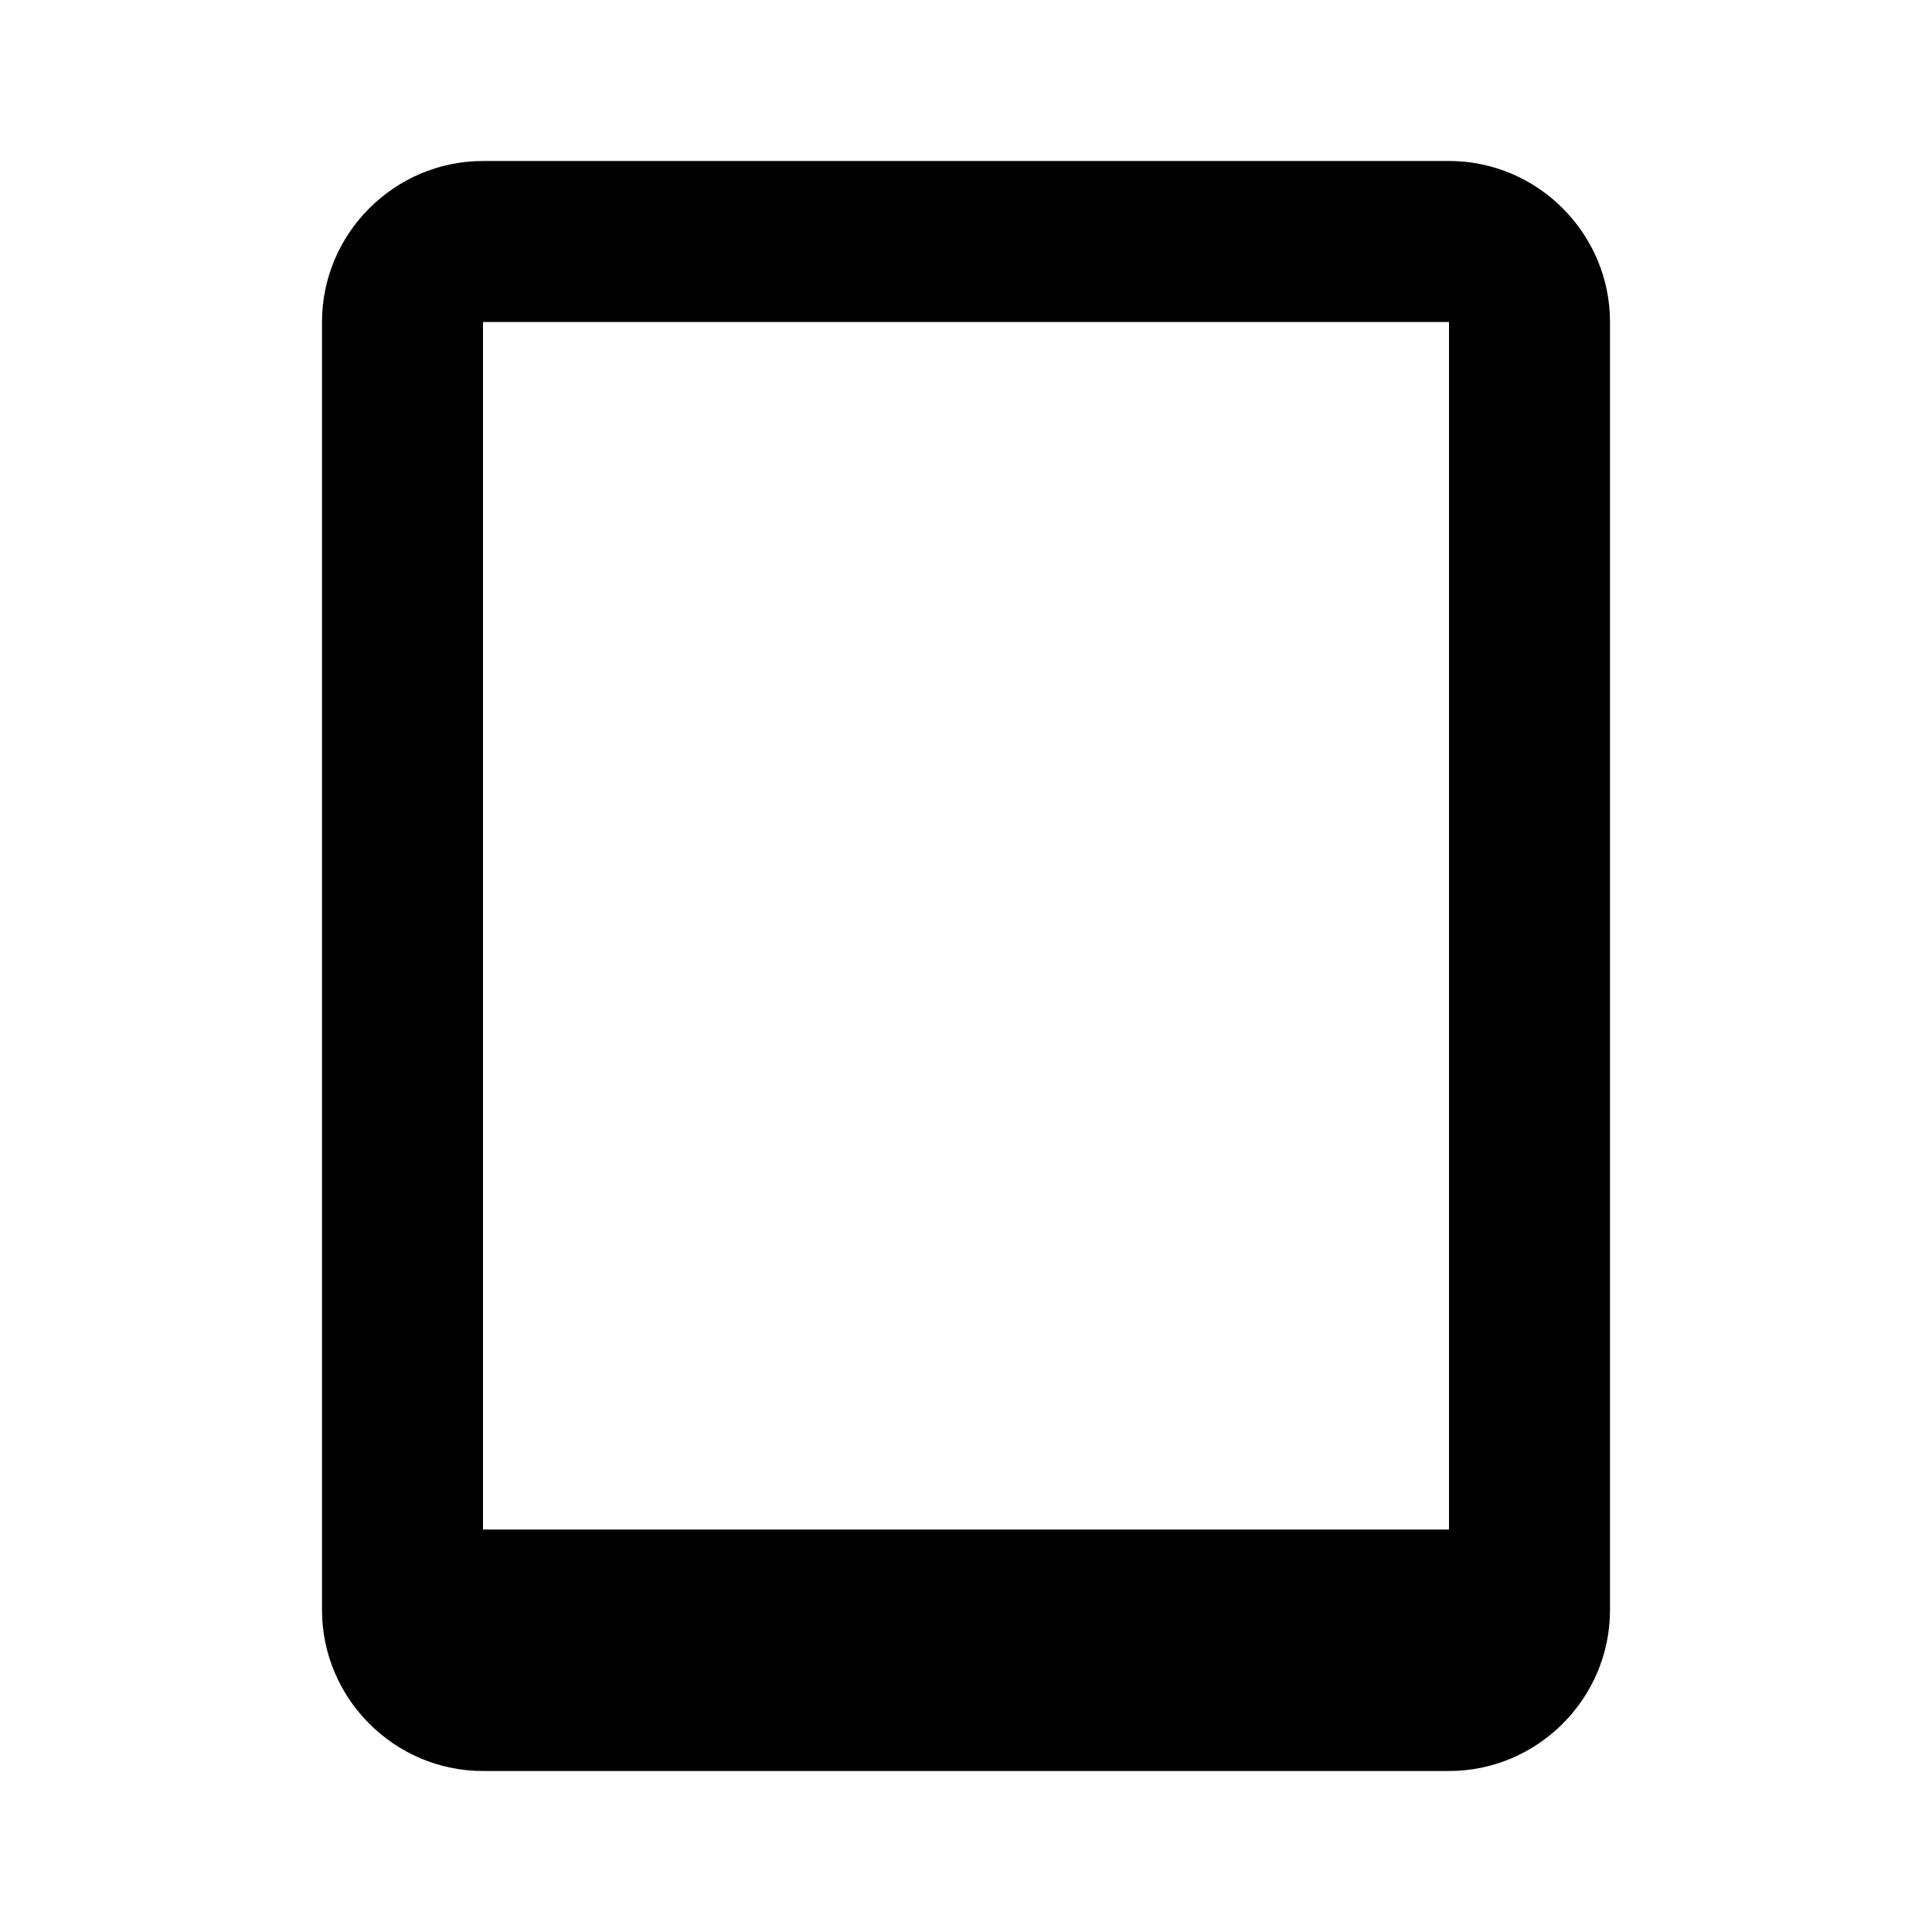
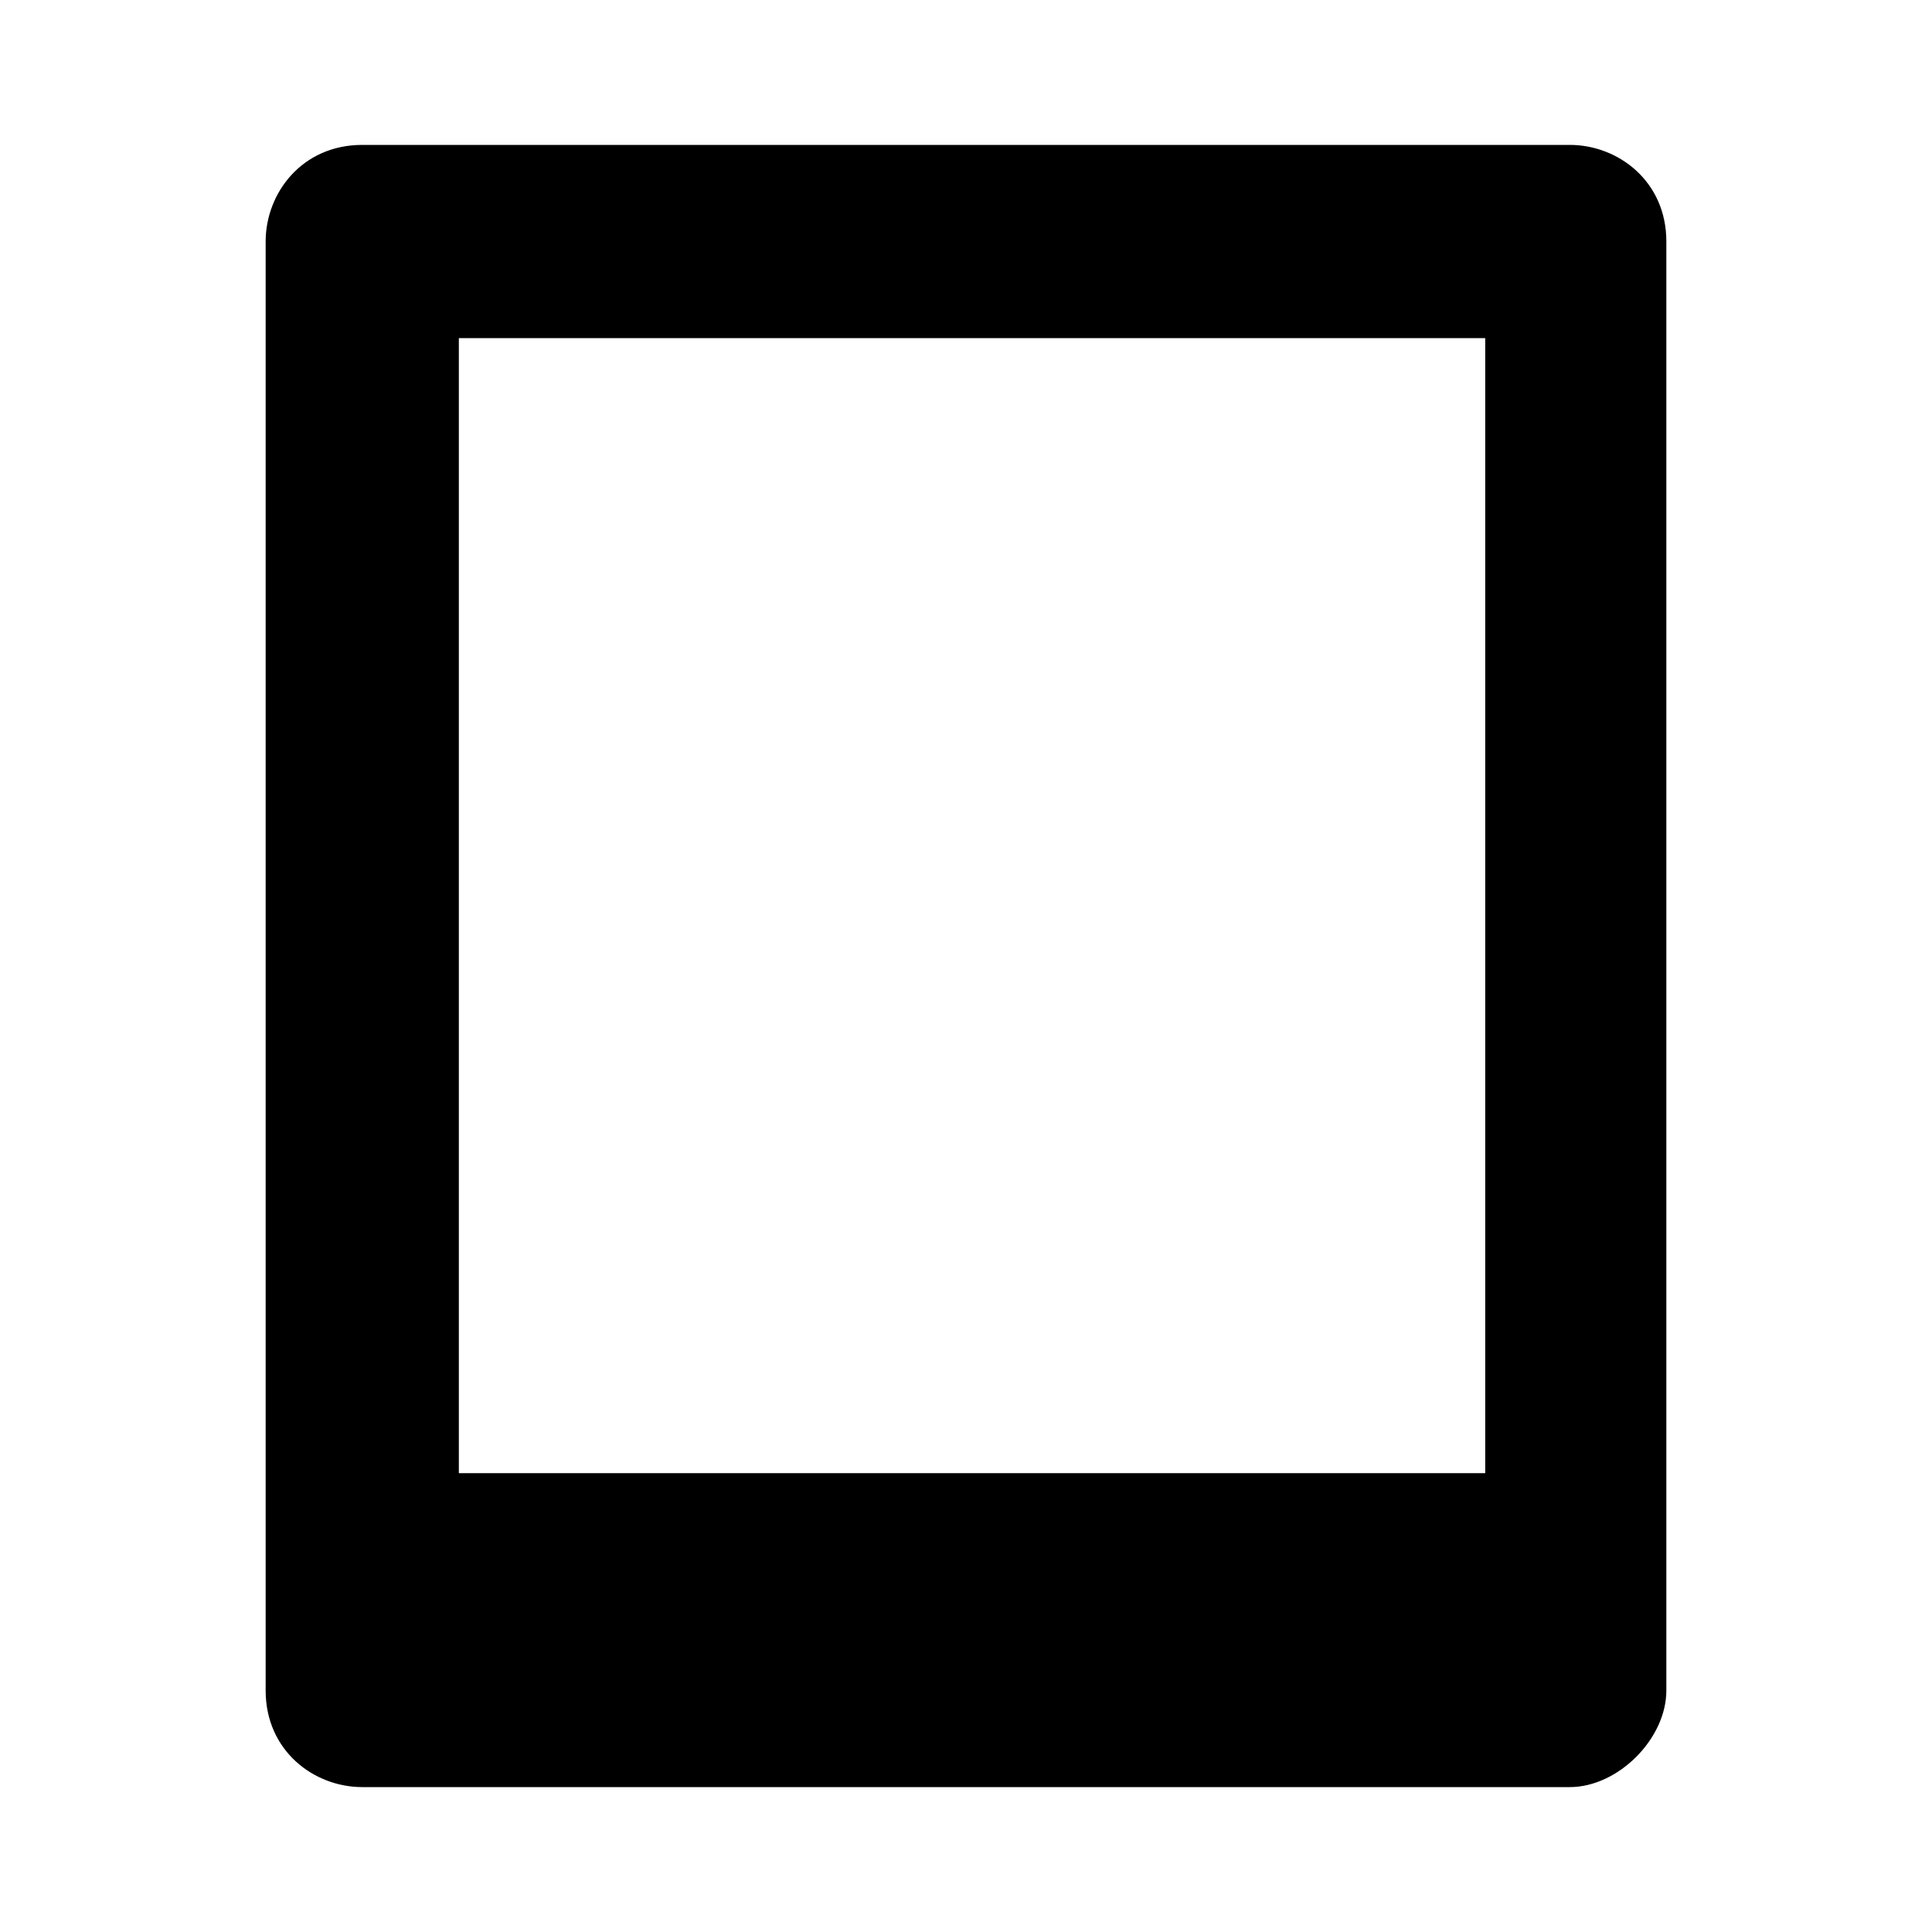
- <svg xmlns="http://www.w3.org/2000/svg" version="1.1" id="Layer_1" x="0px" y="0px" viewBox="0 0 24 24" style="enable-background:new 0 0 24 24;" xml:space="preserve">
-   <path id="Shape" d="M6,4v15h12V4H6z M6,2h12c1.1,0,2,0.9,2,2v16c0,1.1-0.9,2-2,2H6c-1.1,0-2-0.9-2-2V4C4,2.9,4.9,2,6,2z" />
+ <svg xmlns="http://www.w3.org/2000/svg" version="1.1" id="Layer_1" x="0px" y="0px" viewBox="0 0 16 16" style="enable-background:new 0 0 16 16;" xml:space="preserve">
+   <path d="M13,14.8H3c-0.4,0-0.8-0.3-0.8-0.8V2c0-0.4,0.3-0.8,0.8-0.8h10c0.4,0,0.8,0.3,0.8,0.8v12C13.8,14.4,13.4,14.8,13,14.8z   M3.8,12.2h8.5V2.8H3.8V12.2z" />
</svg>
